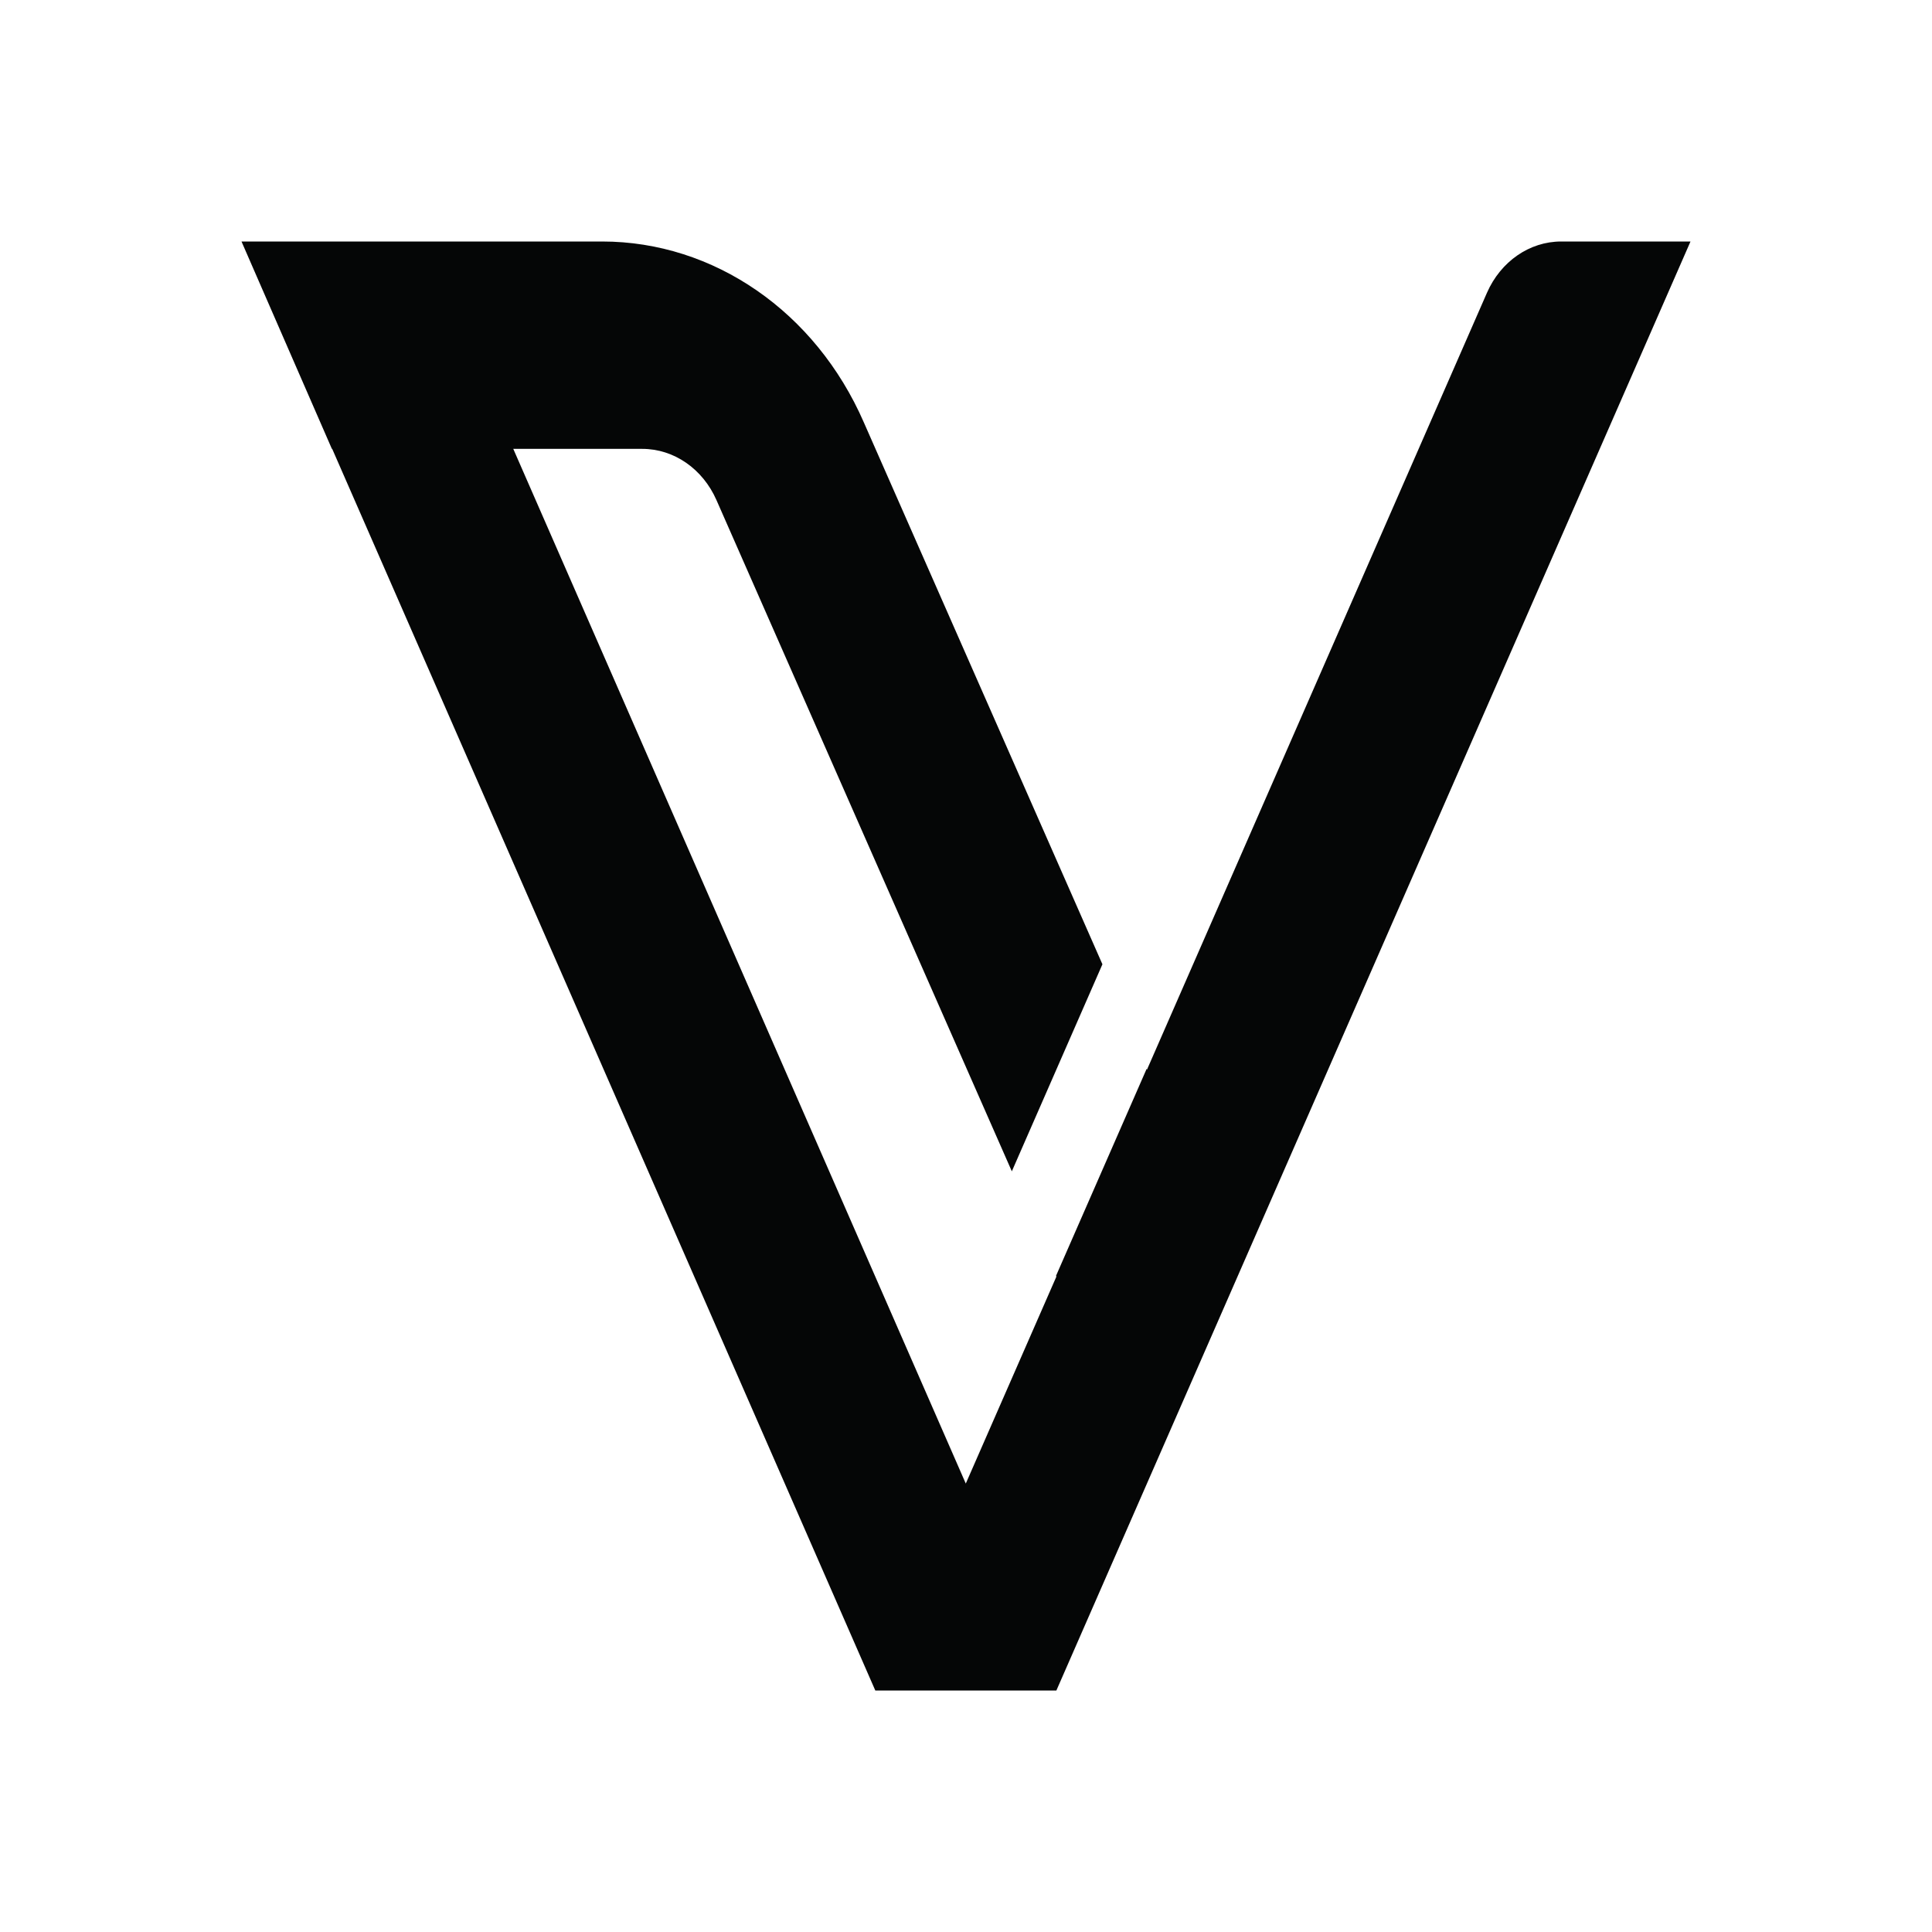
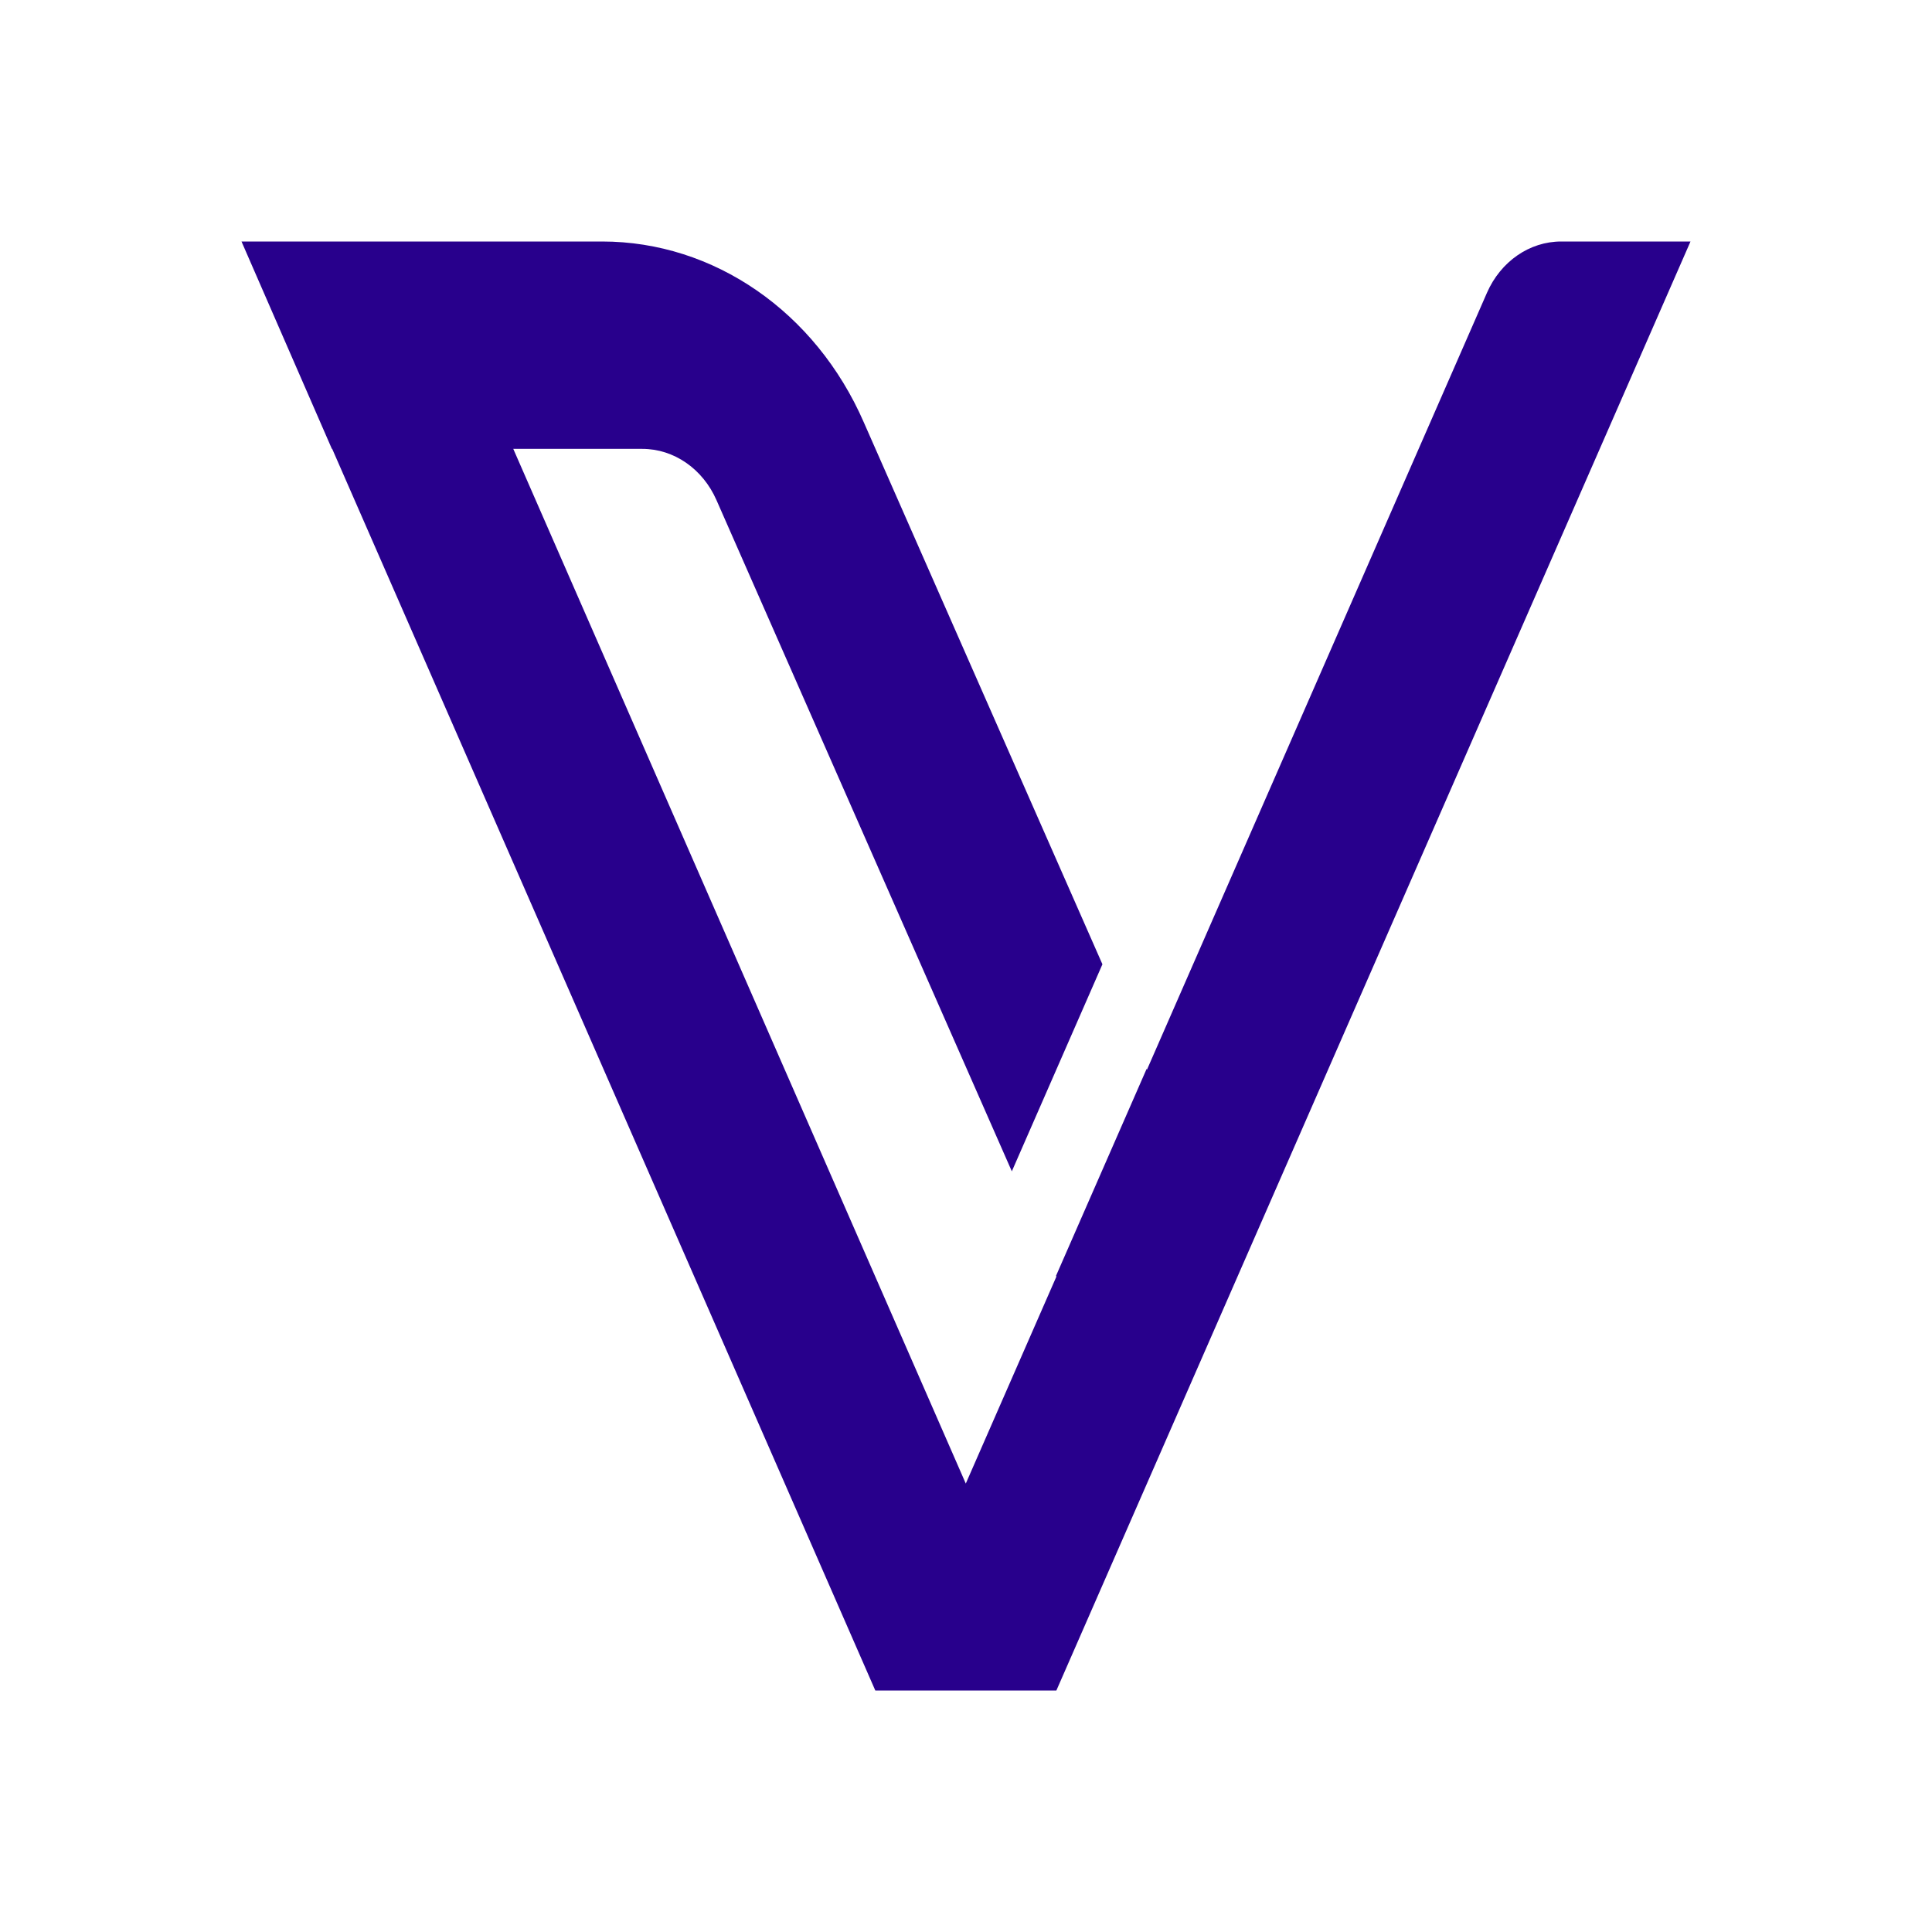
<svg width="24" height="24" viewBox="3 3 18 18" fill="none">
-   <path d="m 18.75,5.25 h -1.205 c -0.295,0 -0.563,0.186 -0.691,0.477 l -3.168,7.239 -0.003,-0.008 -0.844,1.928 0.003,0.008 -0.844,1.928 -4.216,-9.64 h 1.202 c 0.295,0 0.563,0.186 0.691,0.477 l 2.752,6.254 0.844,-1.929 -2.223,-5.049 C 10.599,5.905 9.651,5.25 8.61,5.25 H 6.938 5.25 5.25 l 0.842,1.932 h 0.003 L 11.155,18.75 h 1.687 z" fill="#050606" />
+   <path d="m 18.75,5.25 h -1.205 c -0.295,0 -0.563,0.186 -0.691,0.477 l -3.168,7.239 -0.003,-0.008 -0.844,1.928 0.003,0.008 -0.844,1.928 -4.216,-9.64 h 1.202 c 0.295,0 0.563,0.186 0.691,0.477 l 2.752,6.254 0.844,-1.929 -2.223,-5.049 C 10.599,5.905 9.651,5.25 8.61,5.25 H 6.938 5.25 5.25 l 0.842,1.932 h 0.003 L 11.155,18.75 h 1.687 z" fill="#28008C" />
</svg>
